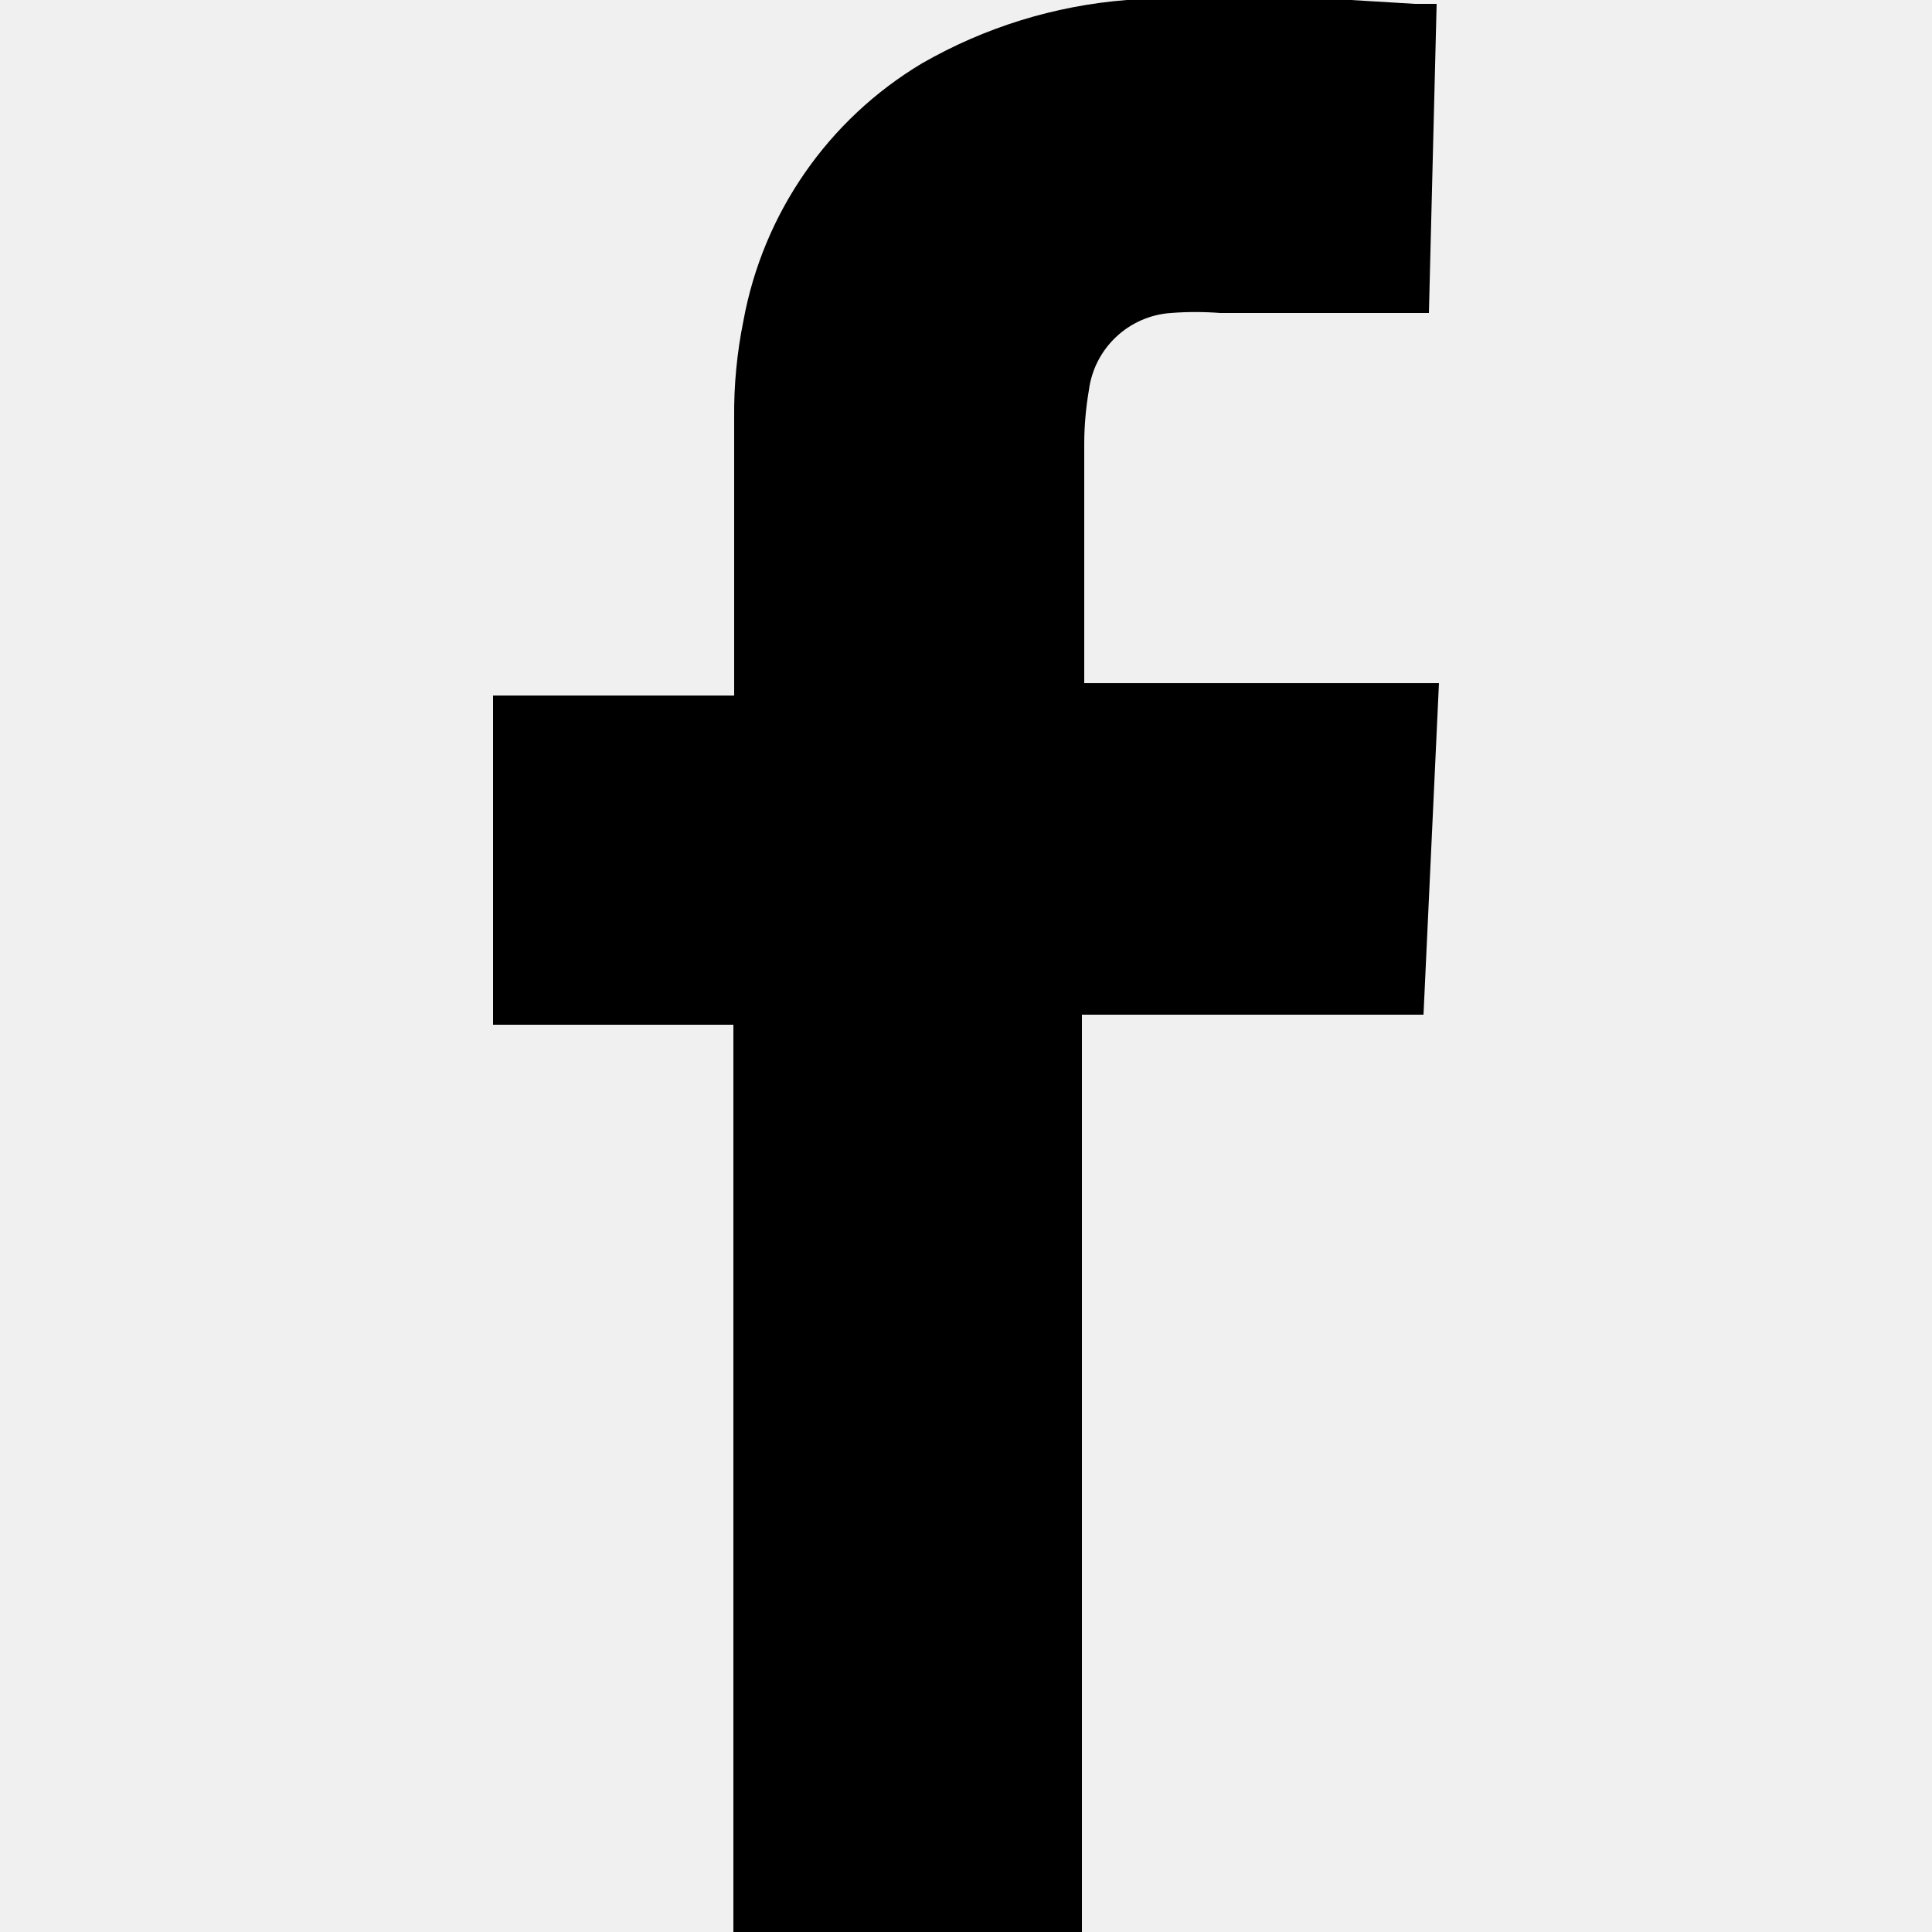
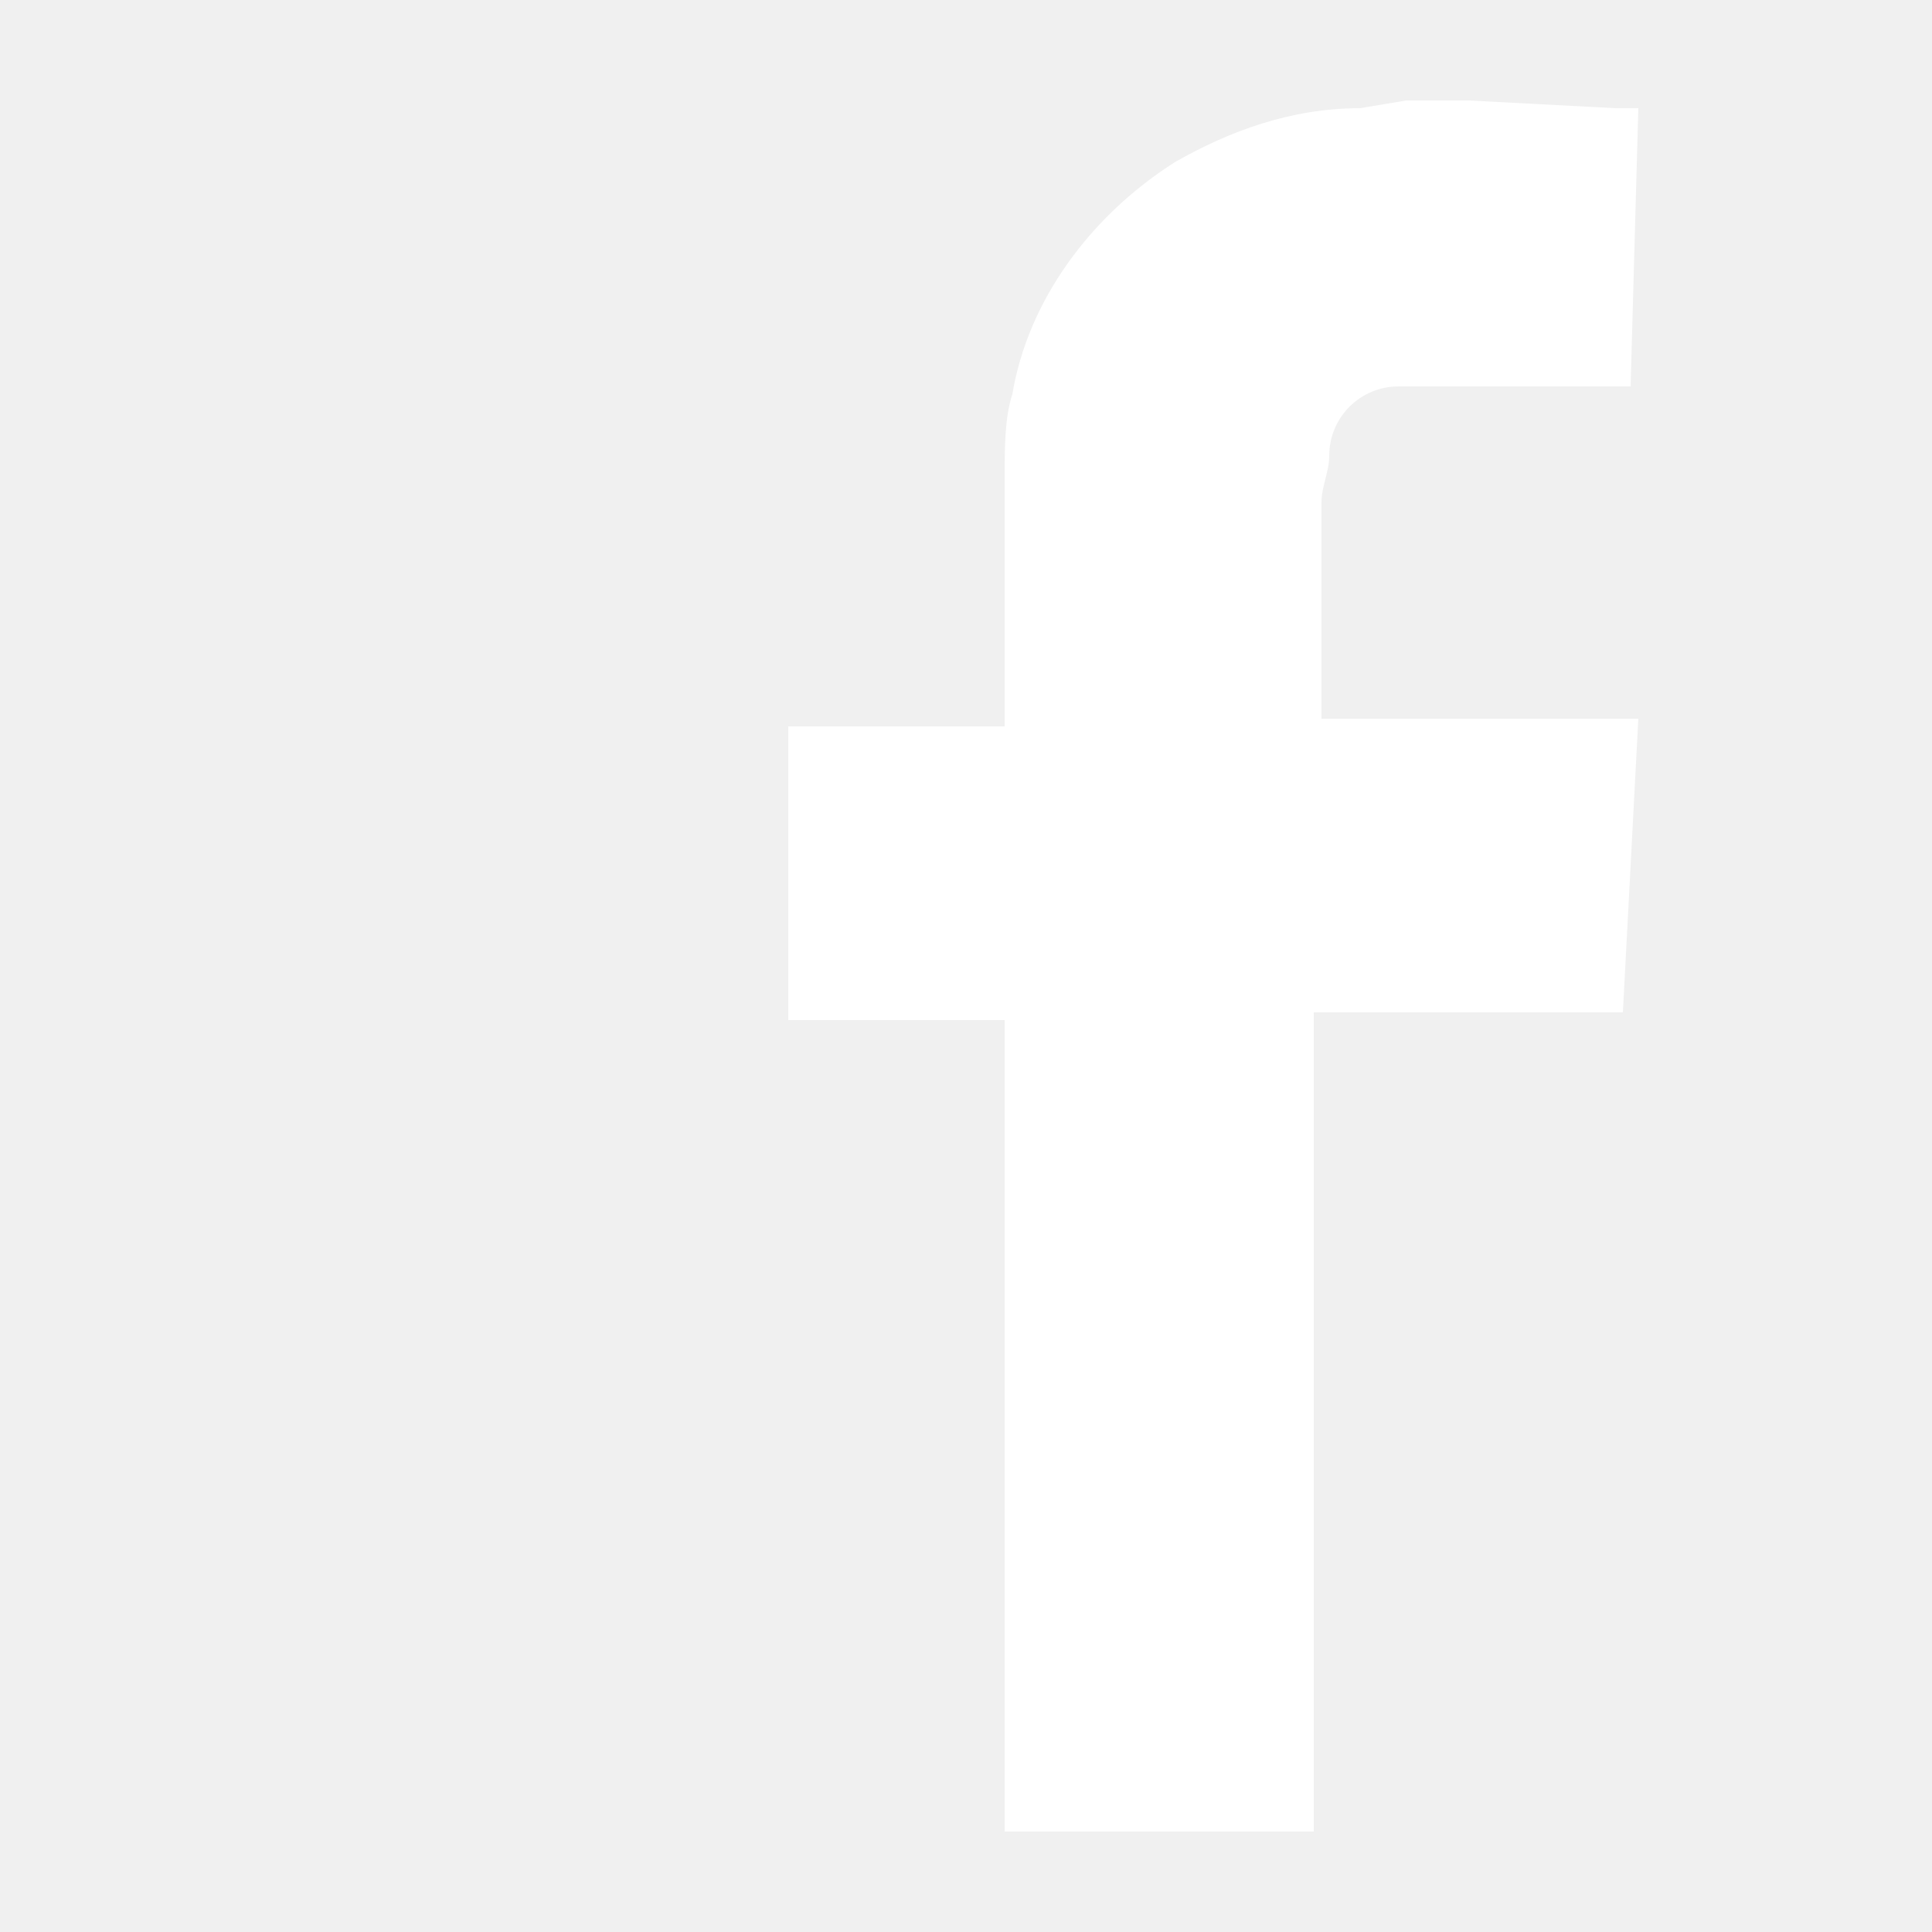
- <svg xmlns="http://www.w3.org/2000/svg" id="Layer_1" data-name="Layer 1" viewBox="0 0 25 25">
+ <svg xmlns="http://www.w3.org/2000/svg" version="1.1" id="Layer_1" x="0px" y="0px" viewBox="0 0 25 25" style="enable-background:new 0 0 25 25;" xml:space="preserve">
+   <style type="text/css">
+ 	.st0{fill:#FFFFFF;}
+ </style>
  <g id="nFaN66.tif">
-     <path d="M15.32-.08h.83l2.16.13.28,0-.1,4h-2.7a4.17,4.17,0,0,0-.64,0,1.15,1.15,0,0,0-1.06,1,4.16,4.16,0,0,0-.06.68c0,1,0,2,0,3,0,0,0,.06,0,.11h4.59l-.2,4.29H14V25H9.49V13.26H6.38V9H9.5V8.84q0-1.71,0-3.43a6,6,0,0,1,.12-1.26A4.91,4.91,0,0,1,11.93.82,6.31,6.31,0,0,1,14.58,0Z" />
+     <path class="st0" d="M18.2,1.3H19l1.9,0.1h0.3L21.1,5h-2.4c-0.2,0-0.4,0-0.6,0c-0.5,0-0.9,0.4-0.9,0.9c0,0.2-0.1,0.4-0.1,0.6   c0,0.9,0,1.8,0,2.7c0,0,0,0.1,0,0.1h4.1L21,13.1h-4v10.6h-4V13.2h-2.8V9.4H13V9.3c0-1,0-2,0-3.1c0-0.4,0-0.8,0.1-1.1   c0.2-1.2,1-2.3,2.1-3c0.7-0.4,1.5-0.7,2.4-0.7L18.2,1.3z" />
  </g>
</svg>
